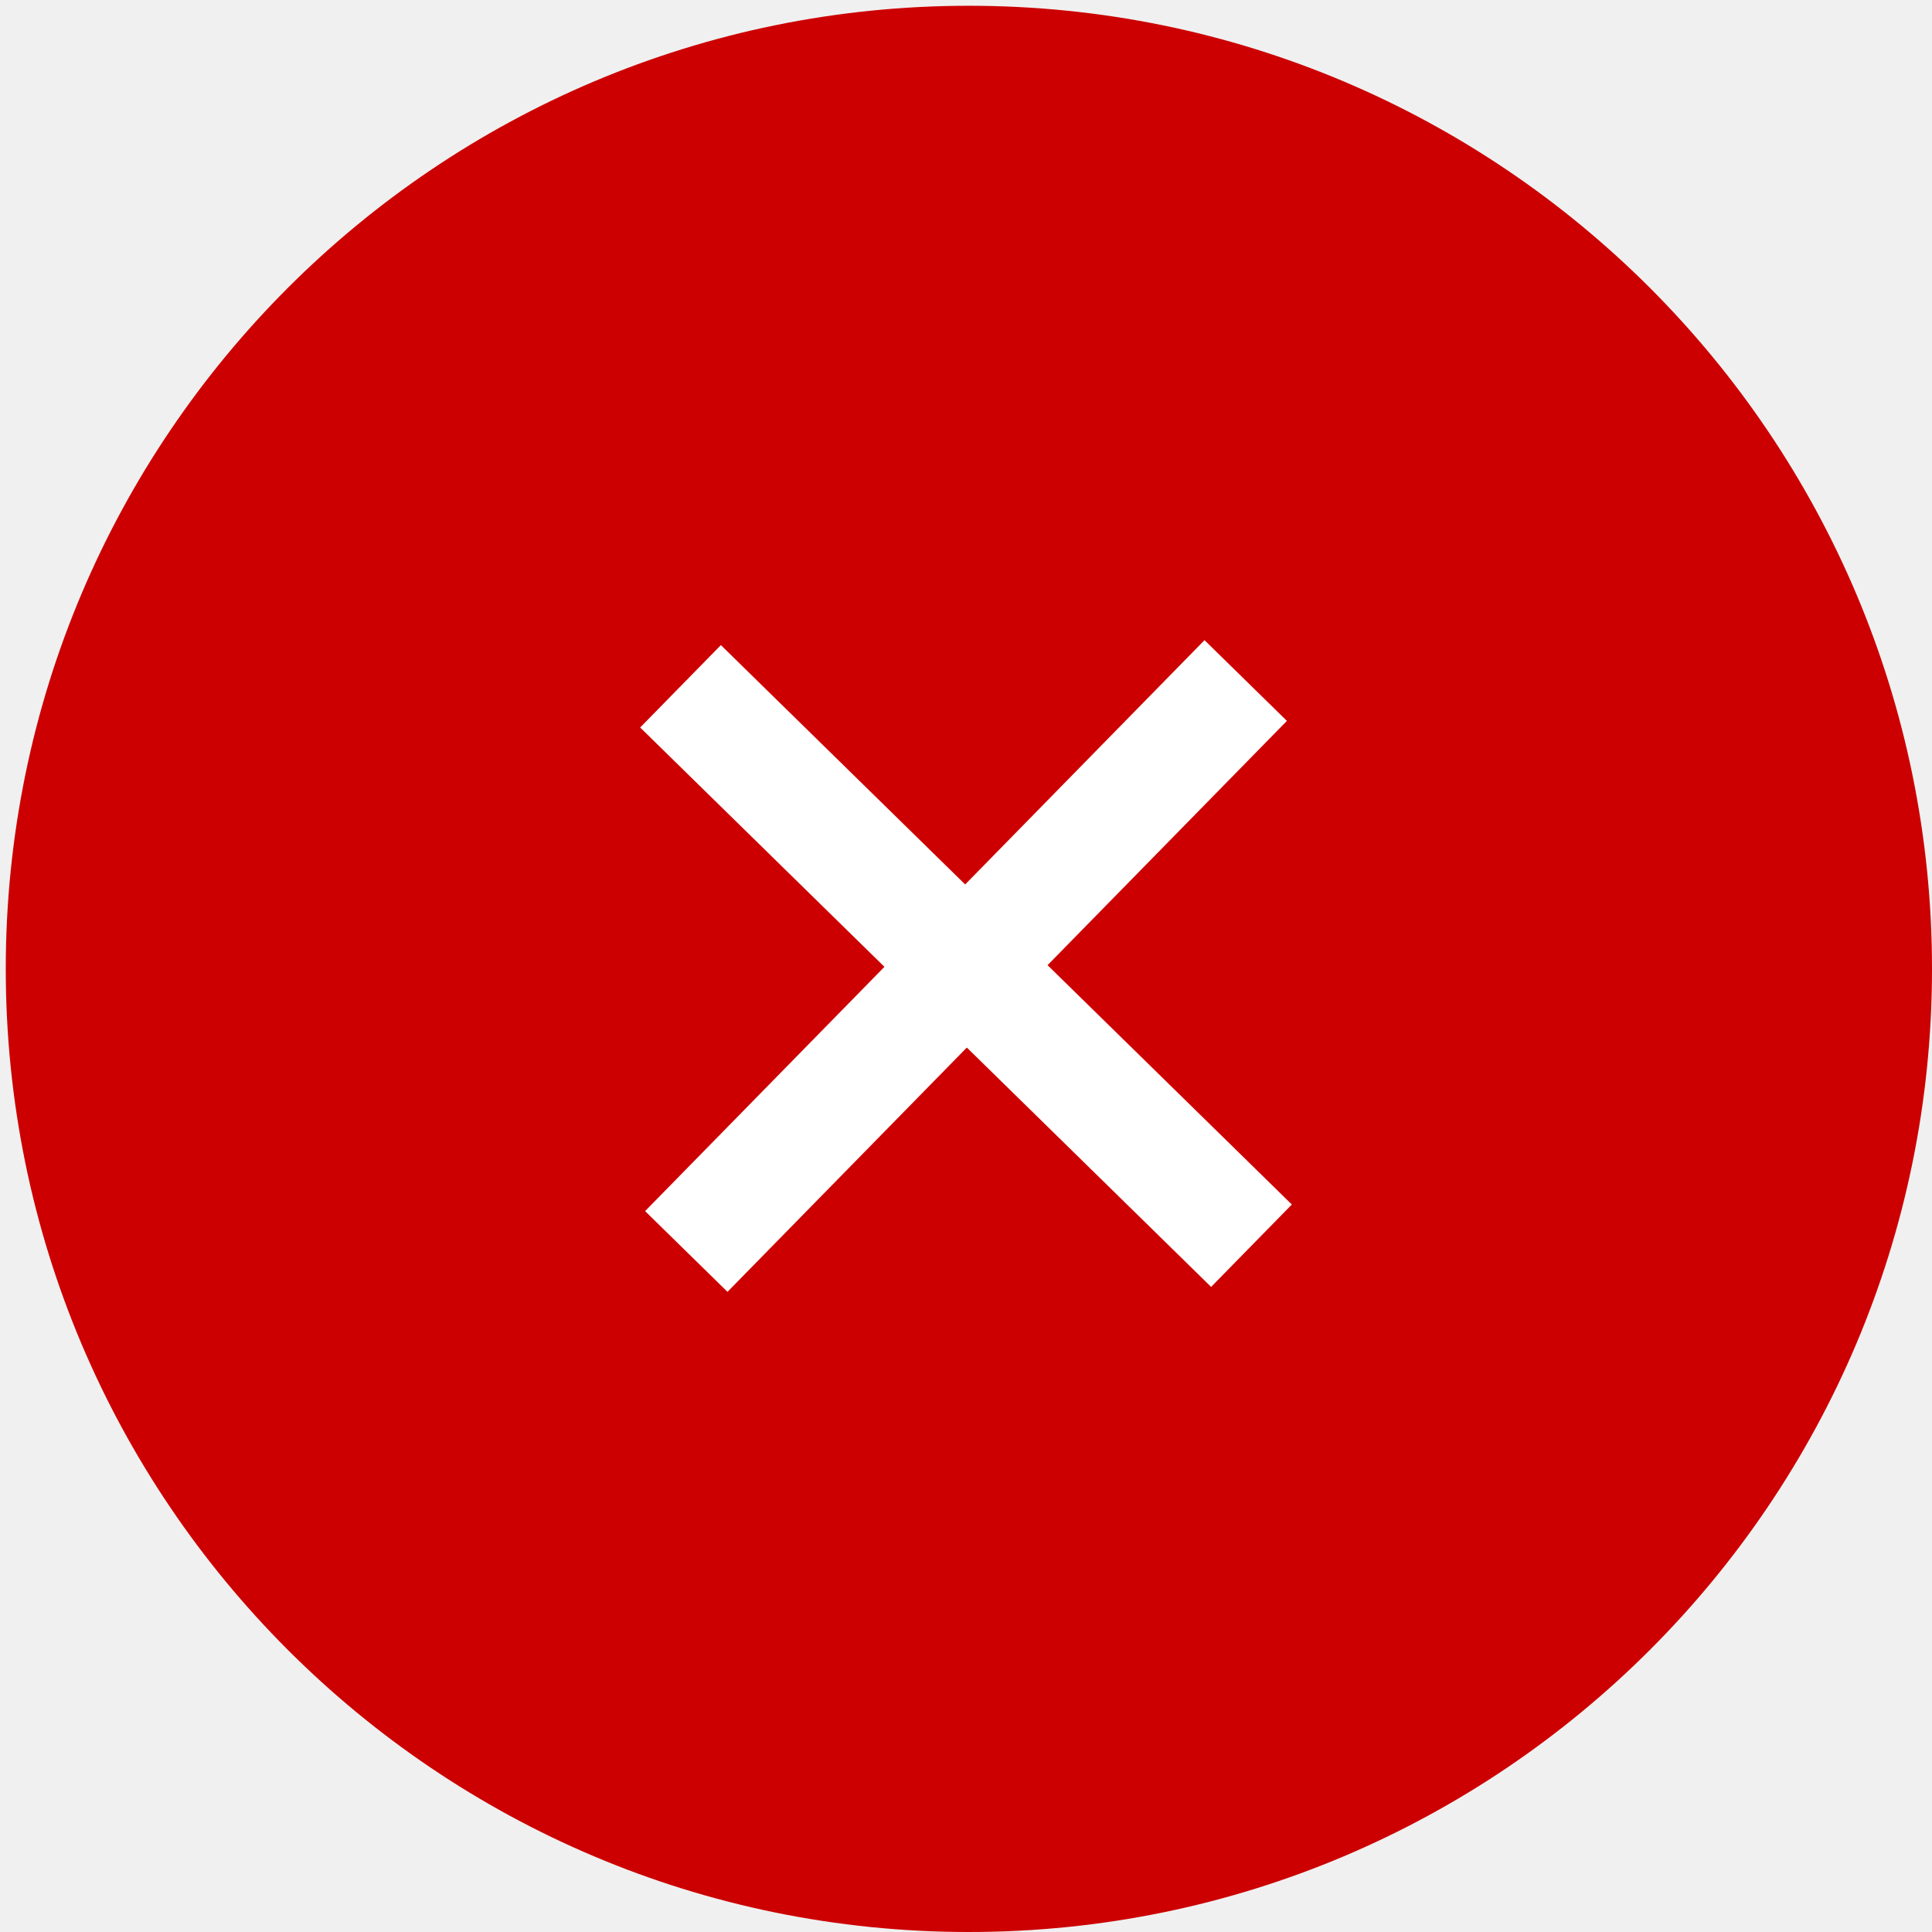
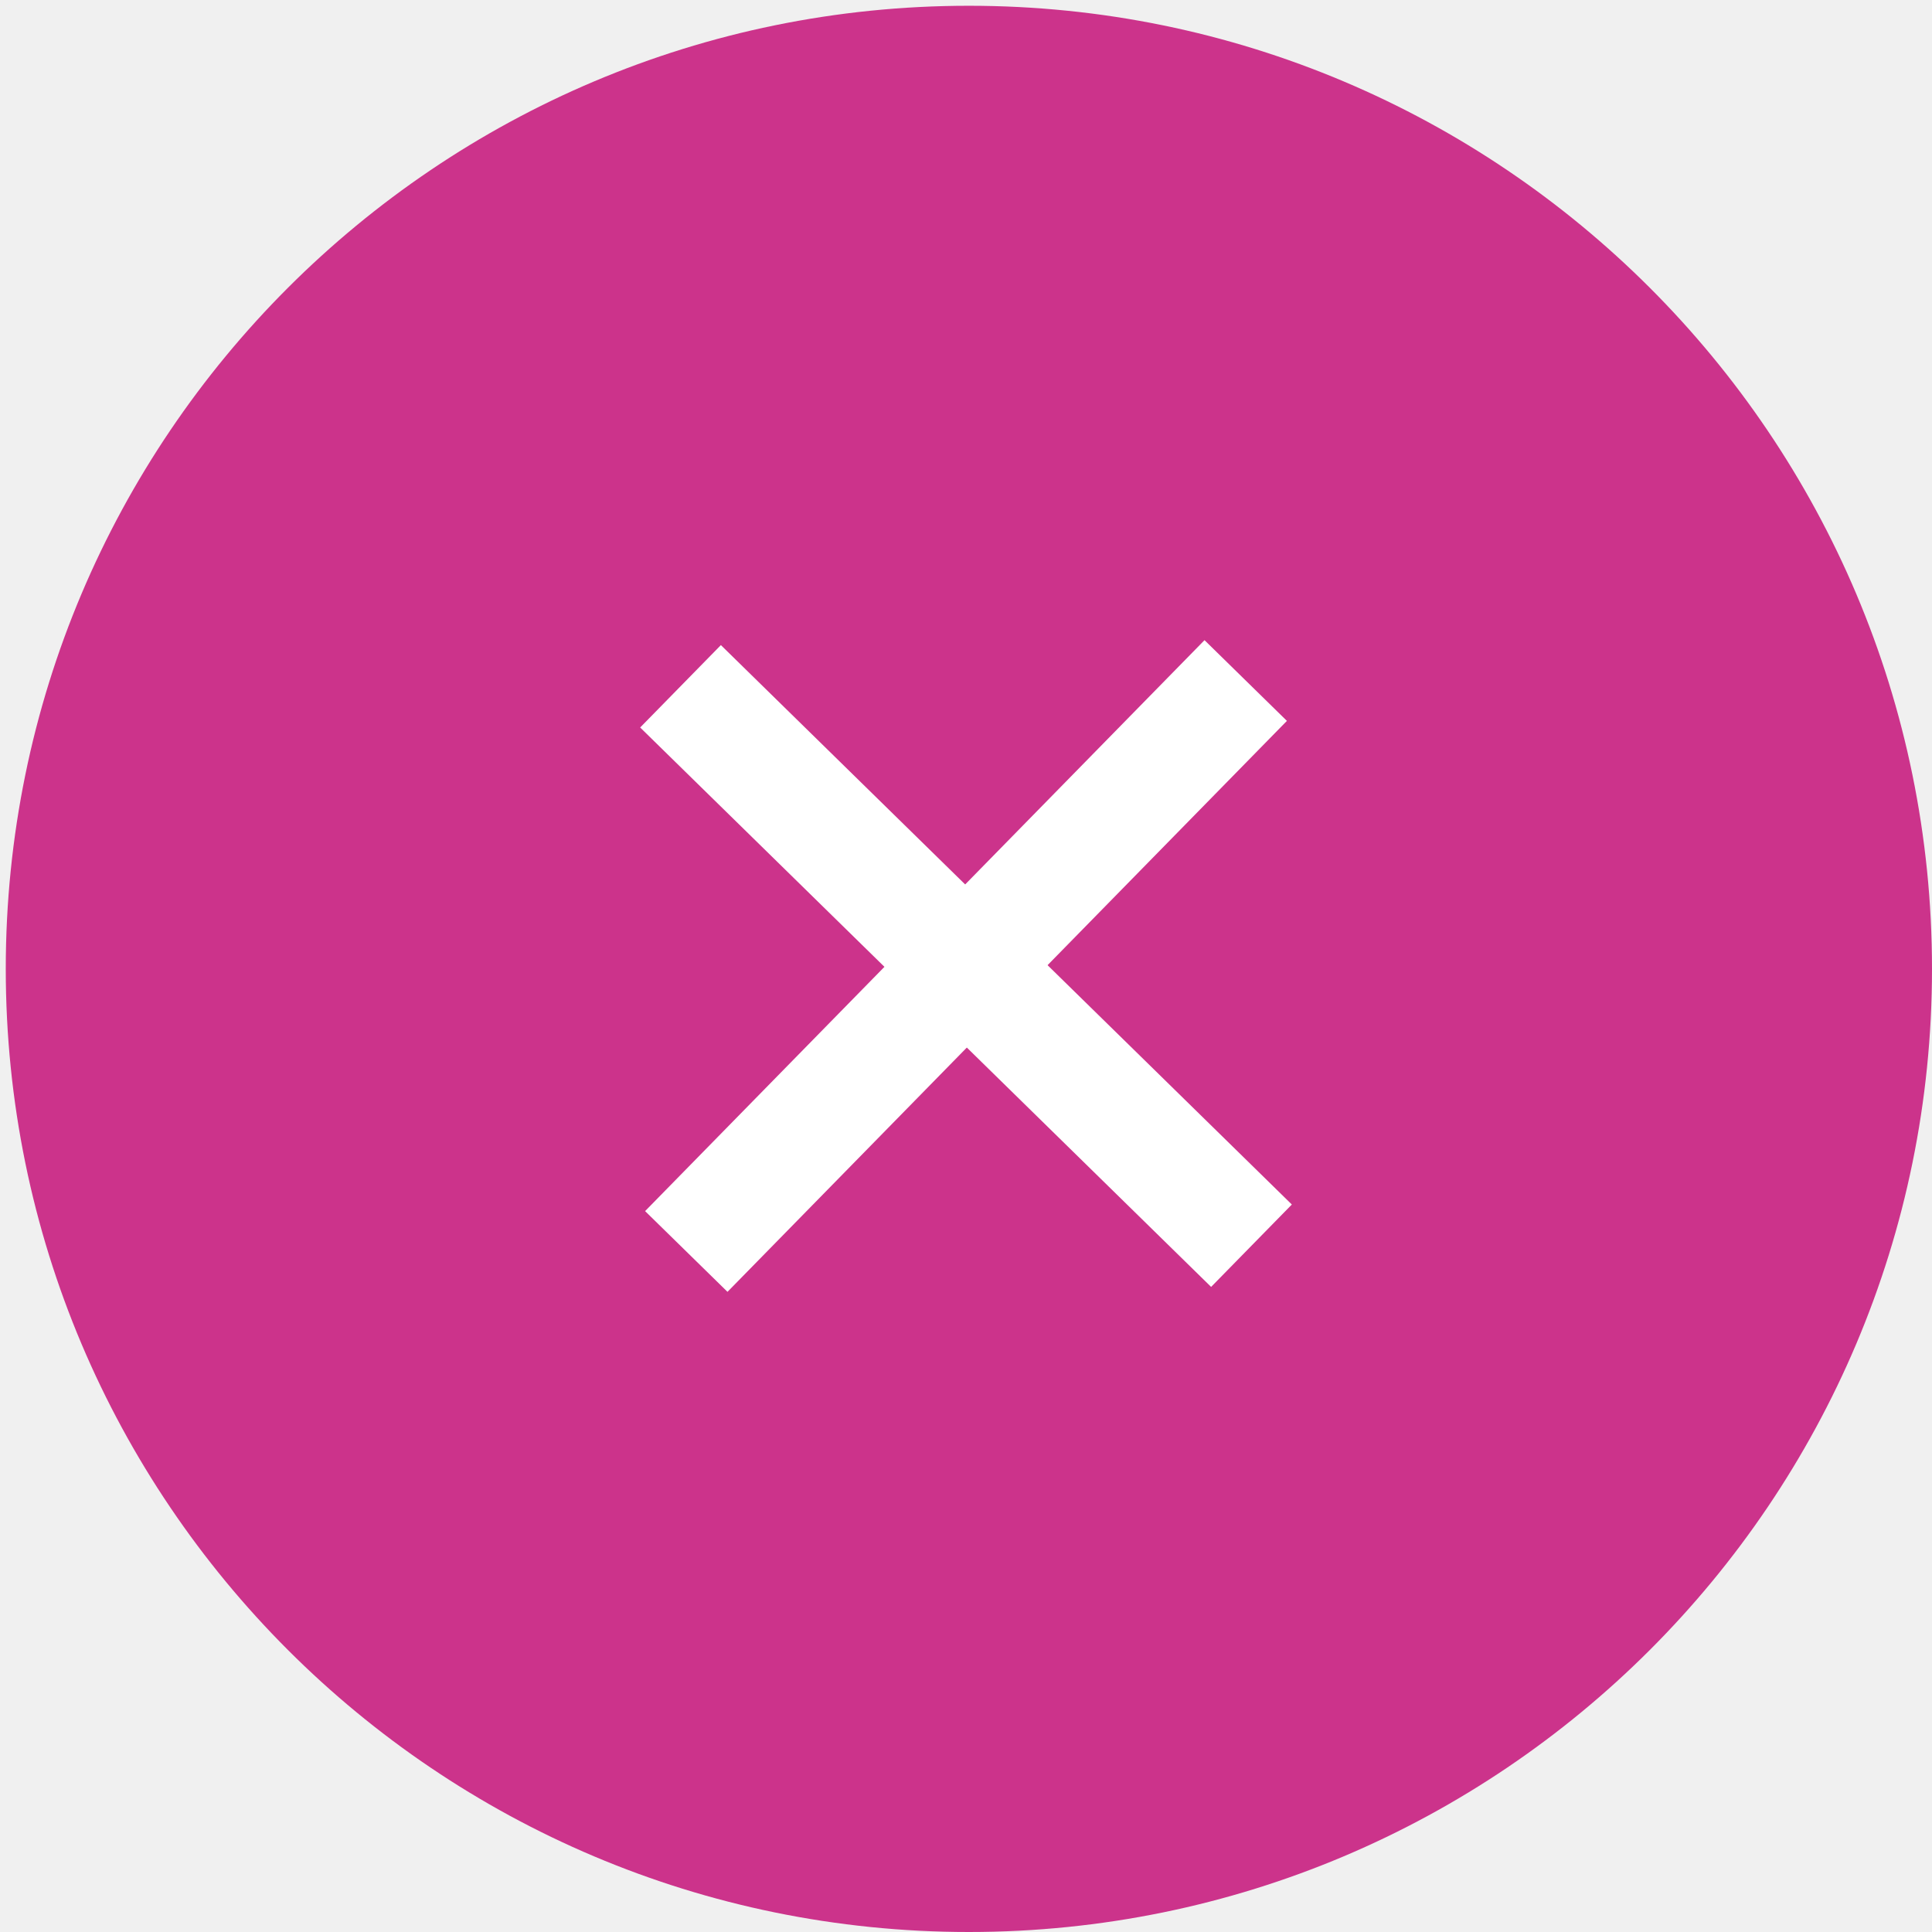
<svg xmlns="http://www.w3.org/2000/svg" version="1.1" id="Layer_1" x="0px" y="0px" viewBox="0 0 33.5 33.5" style="enable-background:new 0 0 33.5 33.5;" xml:space="preserve">
  <style type="text/css">
- 	.st0{fill:#CC0000;}
+ 	.st0{fill:#cc338b;}
	.st1{fill:none;stroke:#FFFFFF;stroke-width:2;stroke-miterlimit:10;}
</style>
  <circle class="st0" cx="16.8" cy="16.8" r="16.7" />
  <g>
    <line class="st1" x1="11.9" y1="21.7" x2="21.6" y2="11.8" />
    <line class="st1" x1="11.8" y1="11.9" x2="21.7" y2="21.6" />
  </g>
</svg>
